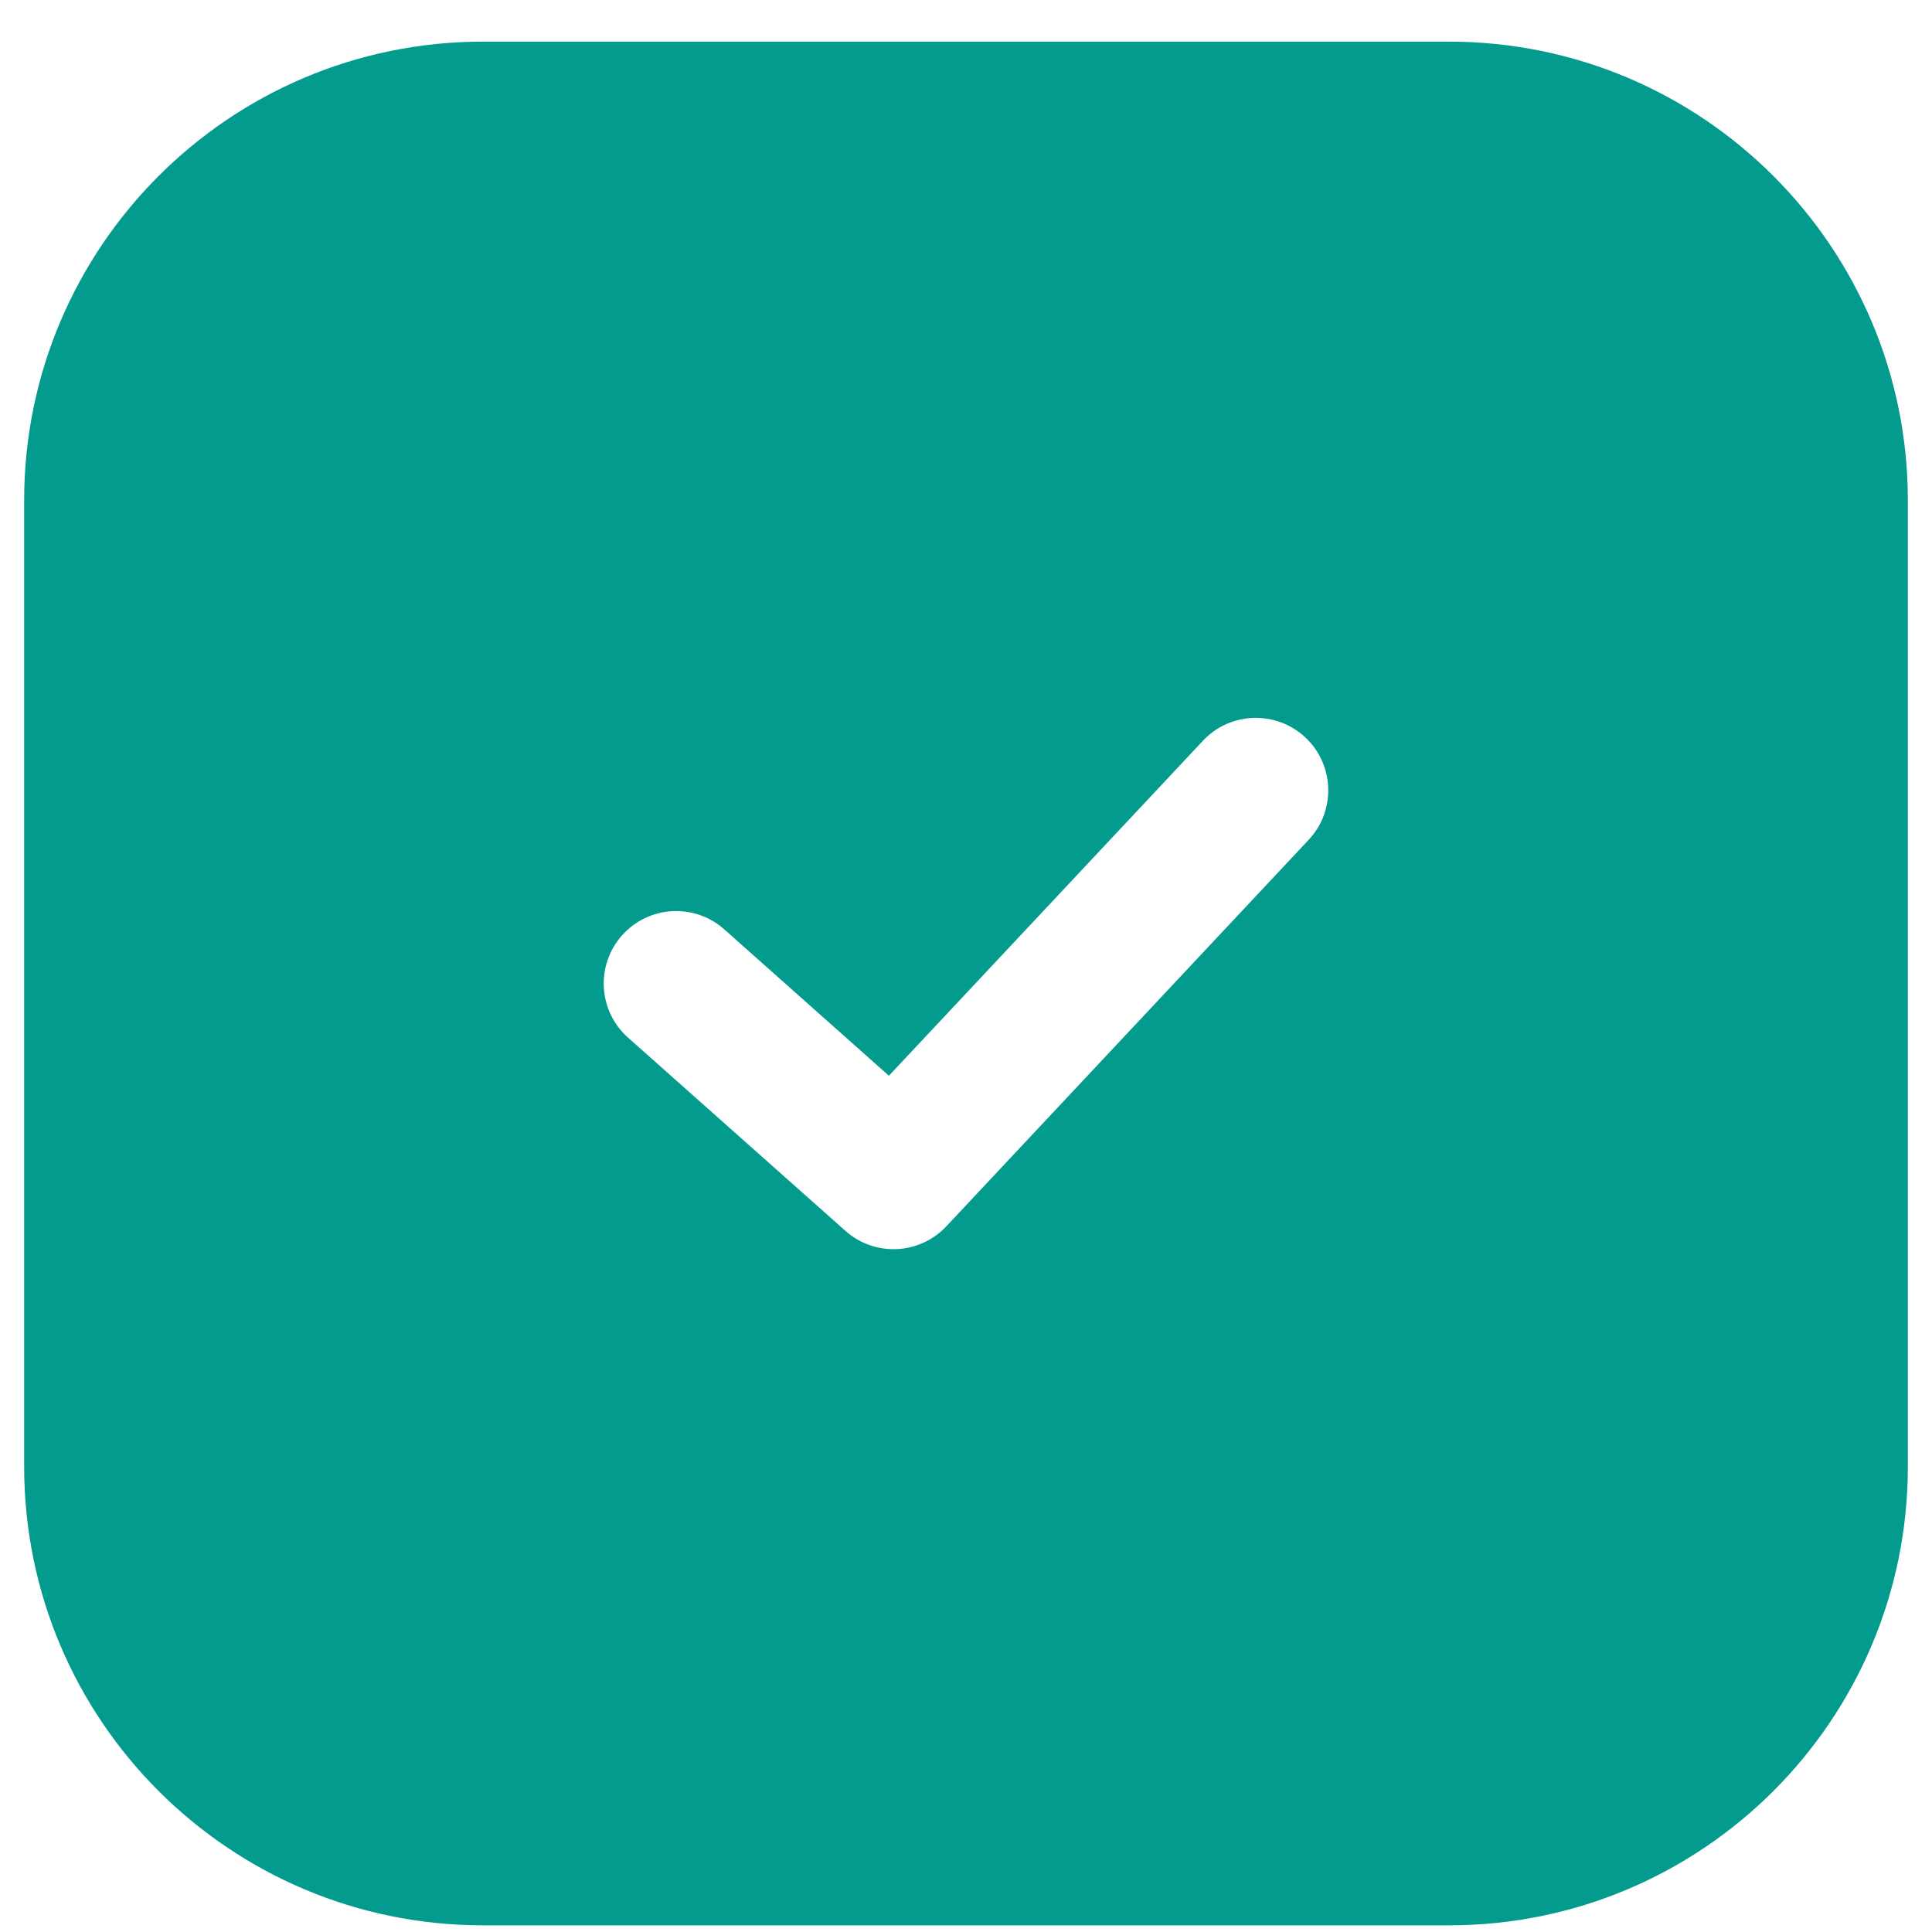
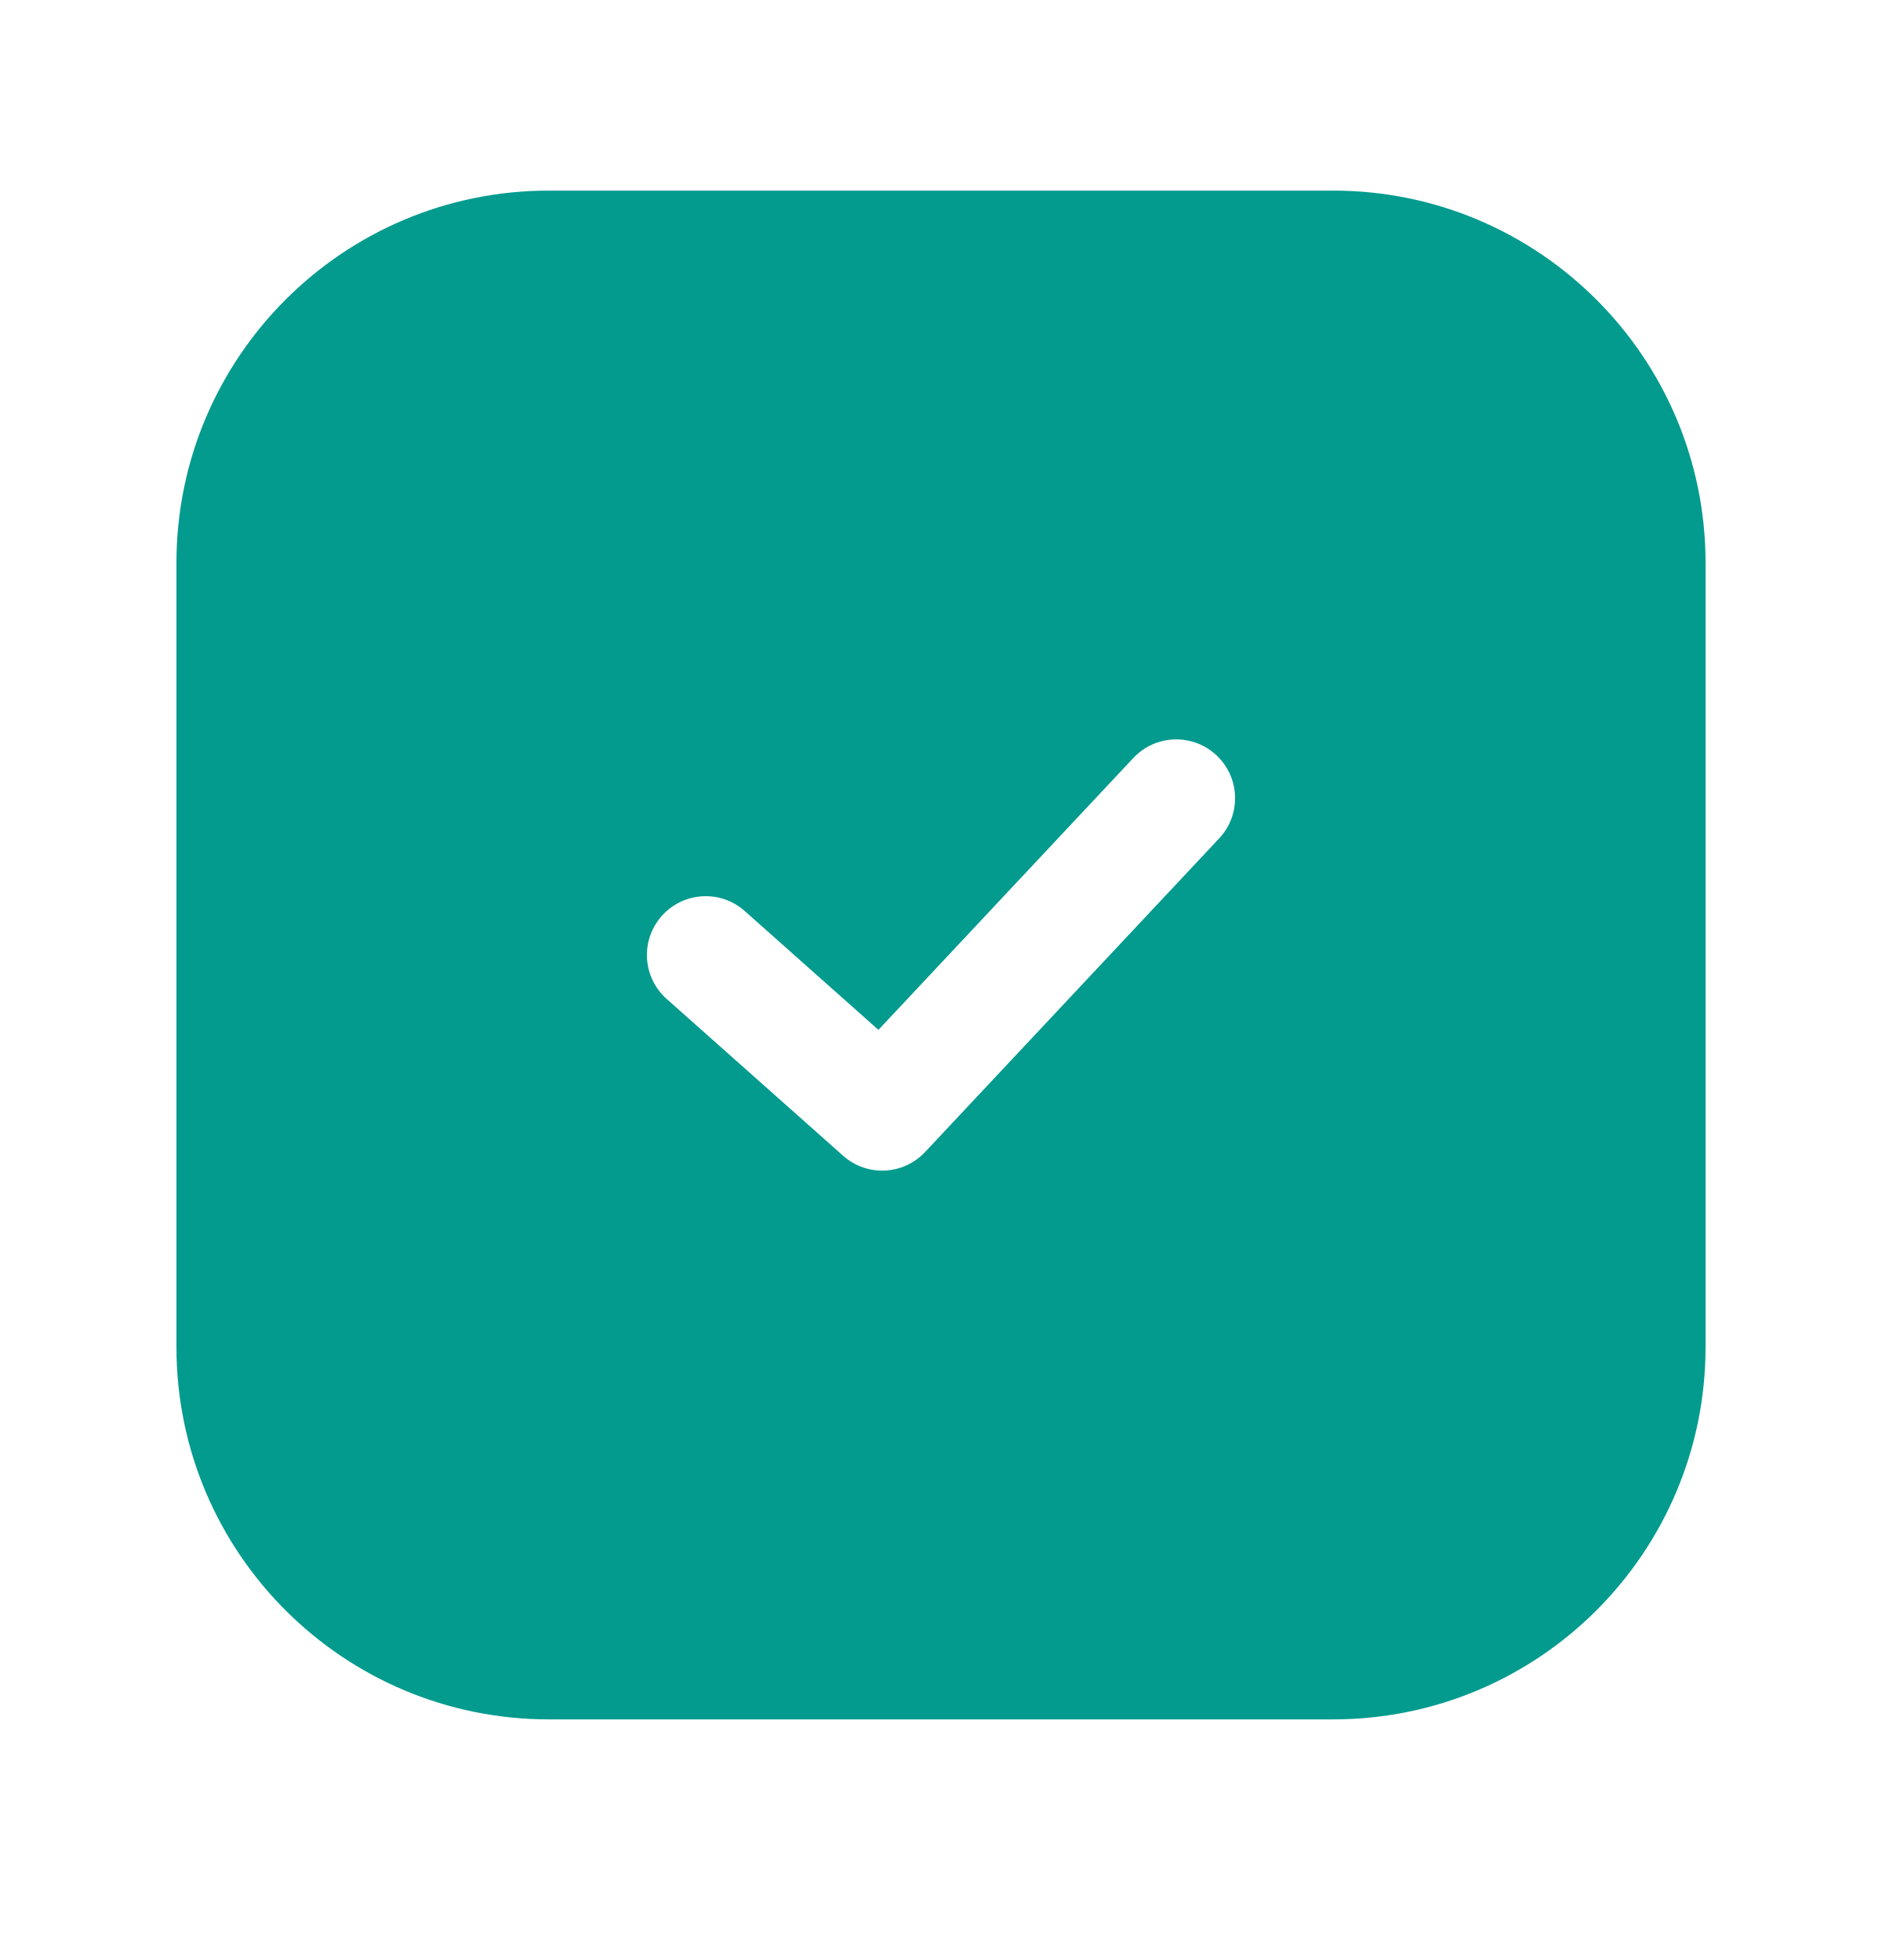
- <svg xmlns="http://www.w3.org/2000/svg" width="20" height="20" viewBox="0 0 20 20" fill="none">
-   <path fill-rule="evenodd" clip-rule="evenodd" d="M5 1.931C3.205 1.931 1.75 3.386 1.75 5.181V15.181C1.75 16.976 3.205 18.431 5 18.431H15C16.795 18.431 18.25 16.976 18.25 15.181V5.181C18.25 3.386 16.795 1.931 15 1.931H5ZM0.25 5.181C0.25 2.558 2.377 0.431 5 0.431H15C17.623 0.431 19.75 2.558 19.75 5.181V15.181C19.75 17.805 17.623 19.931 15 19.931H5C2.377 19.931 0.25 17.805 0.25 15.181V5.181Z" fill="#049B8F" />
-   <path fill-rule="evenodd" clip-rule="evenodd" d="M4.188 1.369C2.531 1.369 1.188 2.712 1.188 4.369V15.994C1.188 17.651 2.531 18.994 4.188 18.994H15.812C17.469 18.994 18.812 17.651 18.812 15.994V4.369C18.812 2.712 17.469 1.369 15.812 1.369H4.188ZM13.547 8.694C13.831 8.392 13.815 7.917 13.513 7.634C13.211 7.351 12.736 7.366 12.453 7.668L9.202 11.136L7.498 9.621C7.189 9.346 6.715 9.373 6.439 9.683C6.164 9.993 6.192 10.467 6.502 10.742L8.752 12.742C9.056 13.012 9.519 12.991 9.797 12.694L13.547 8.694Z" fill="#049B8F" />
+ <svg xmlns="http://www.w3.org/2000/svg" width="24" height="25" viewBox="0 0 24 25" fill="none">
+   <path fill-rule="evenodd" clip-rule="evenodd" d="M7 3.931C5.205 3.931 3.75 5.386 3.75 7.181V17.181C3.75 18.976 5.205 20.431 7 20.431H17C18.795 20.431 20.25 18.976 20.25 17.181V7.181C20.25 5.386 18.795 3.931 17 3.931H7ZM2.25 7.181C2.25 4.558 4.377 2.431 7 2.431H17C19.623 2.431 21.75 4.558 21.75 7.181V17.181C21.75 19.805 19.623 21.931 17 21.931H7C4.377 21.931 2.25 19.805 2.25 17.181V7.181Z" fill="#049B8F" />
+   <path fill-rule="evenodd" clip-rule="evenodd" d="M6.188 3.369C4.531 3.369 3.188 4.712 3.188 6.369V17.994C3.188 19.651 4.531 20.994 6.188 20.994H17.812C19.469 20.994 20.812 19.651 20.812 17.994V6.369C20.812 4.712 19.469 3.369 17.812 3.369H6.188ZM15.547 10.694C15.831 10.392 15.815 9.917 15.513 9.634C15.211 9.351 14.736 9.366 14.453 9.668L11.202 13.136L9.498 11.621C9.189 11.345 8.715 11.373 8.439 11.683C8.164 11.993 8.192 12.467 8.502 12.742L10.752 14.742C11.056 15.012 11.519 14.991 11.797 14.694L15.547 10.694Z" fill="#049B8F" />
</svg>
